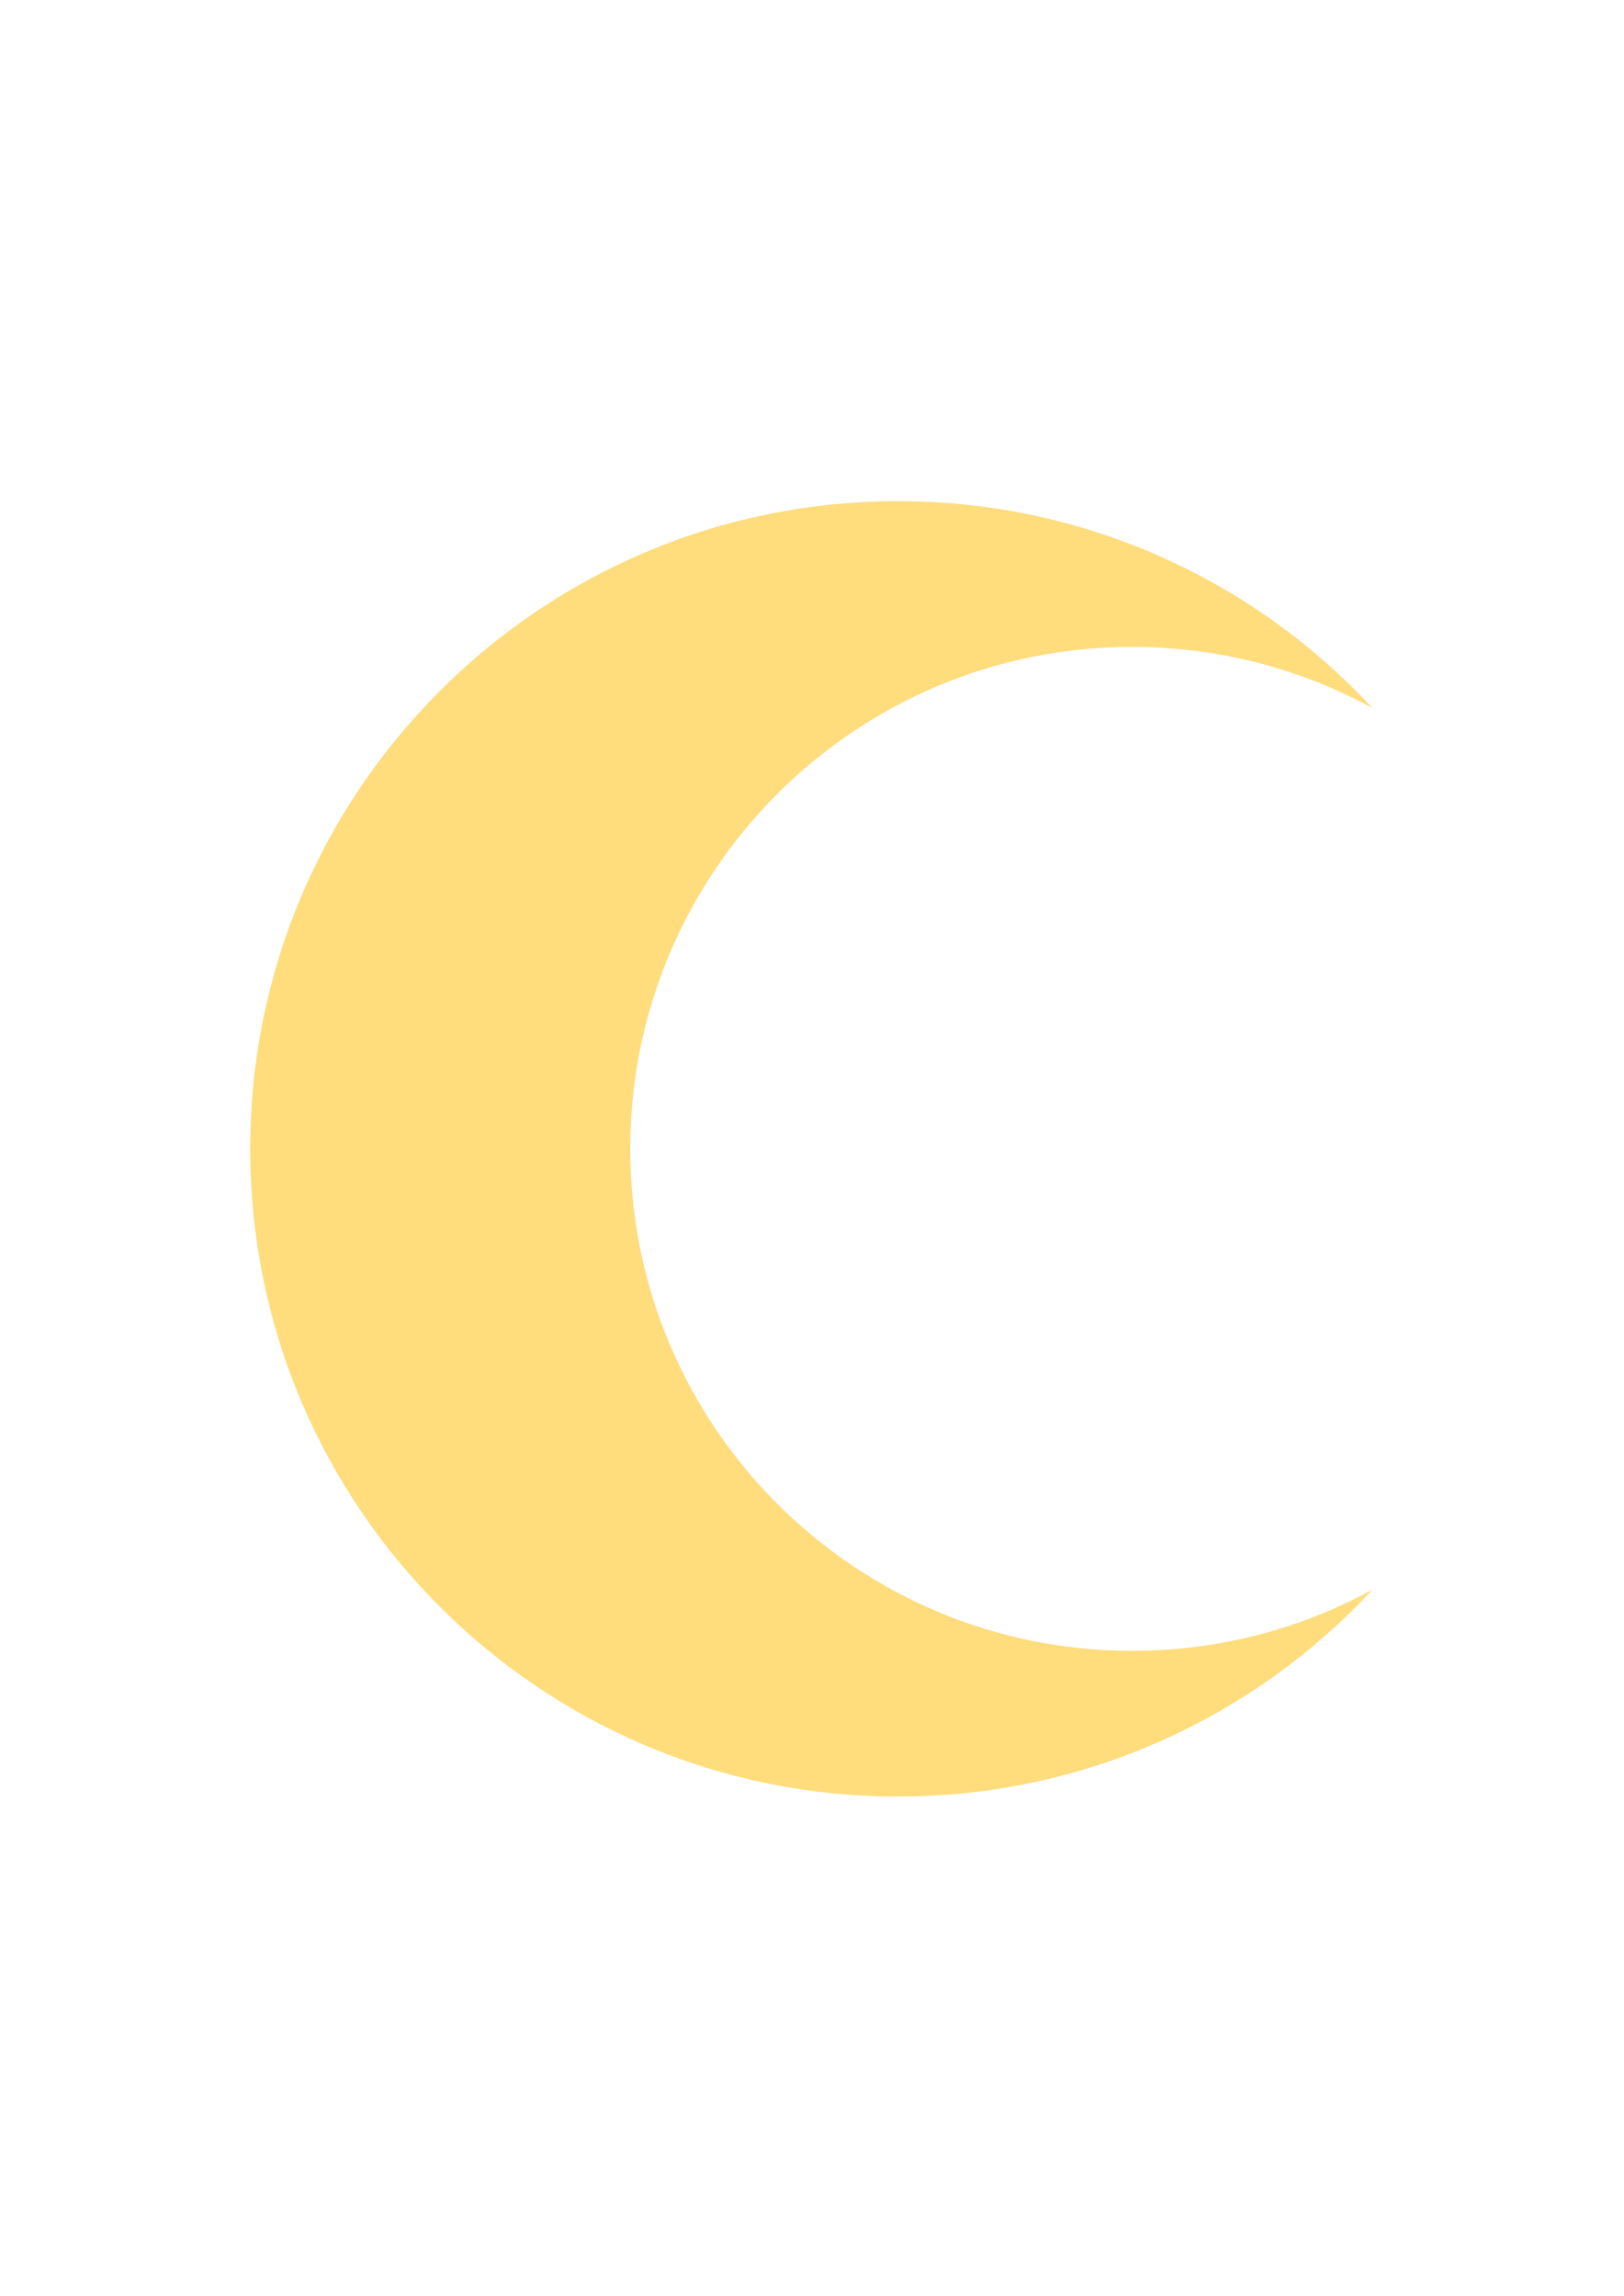
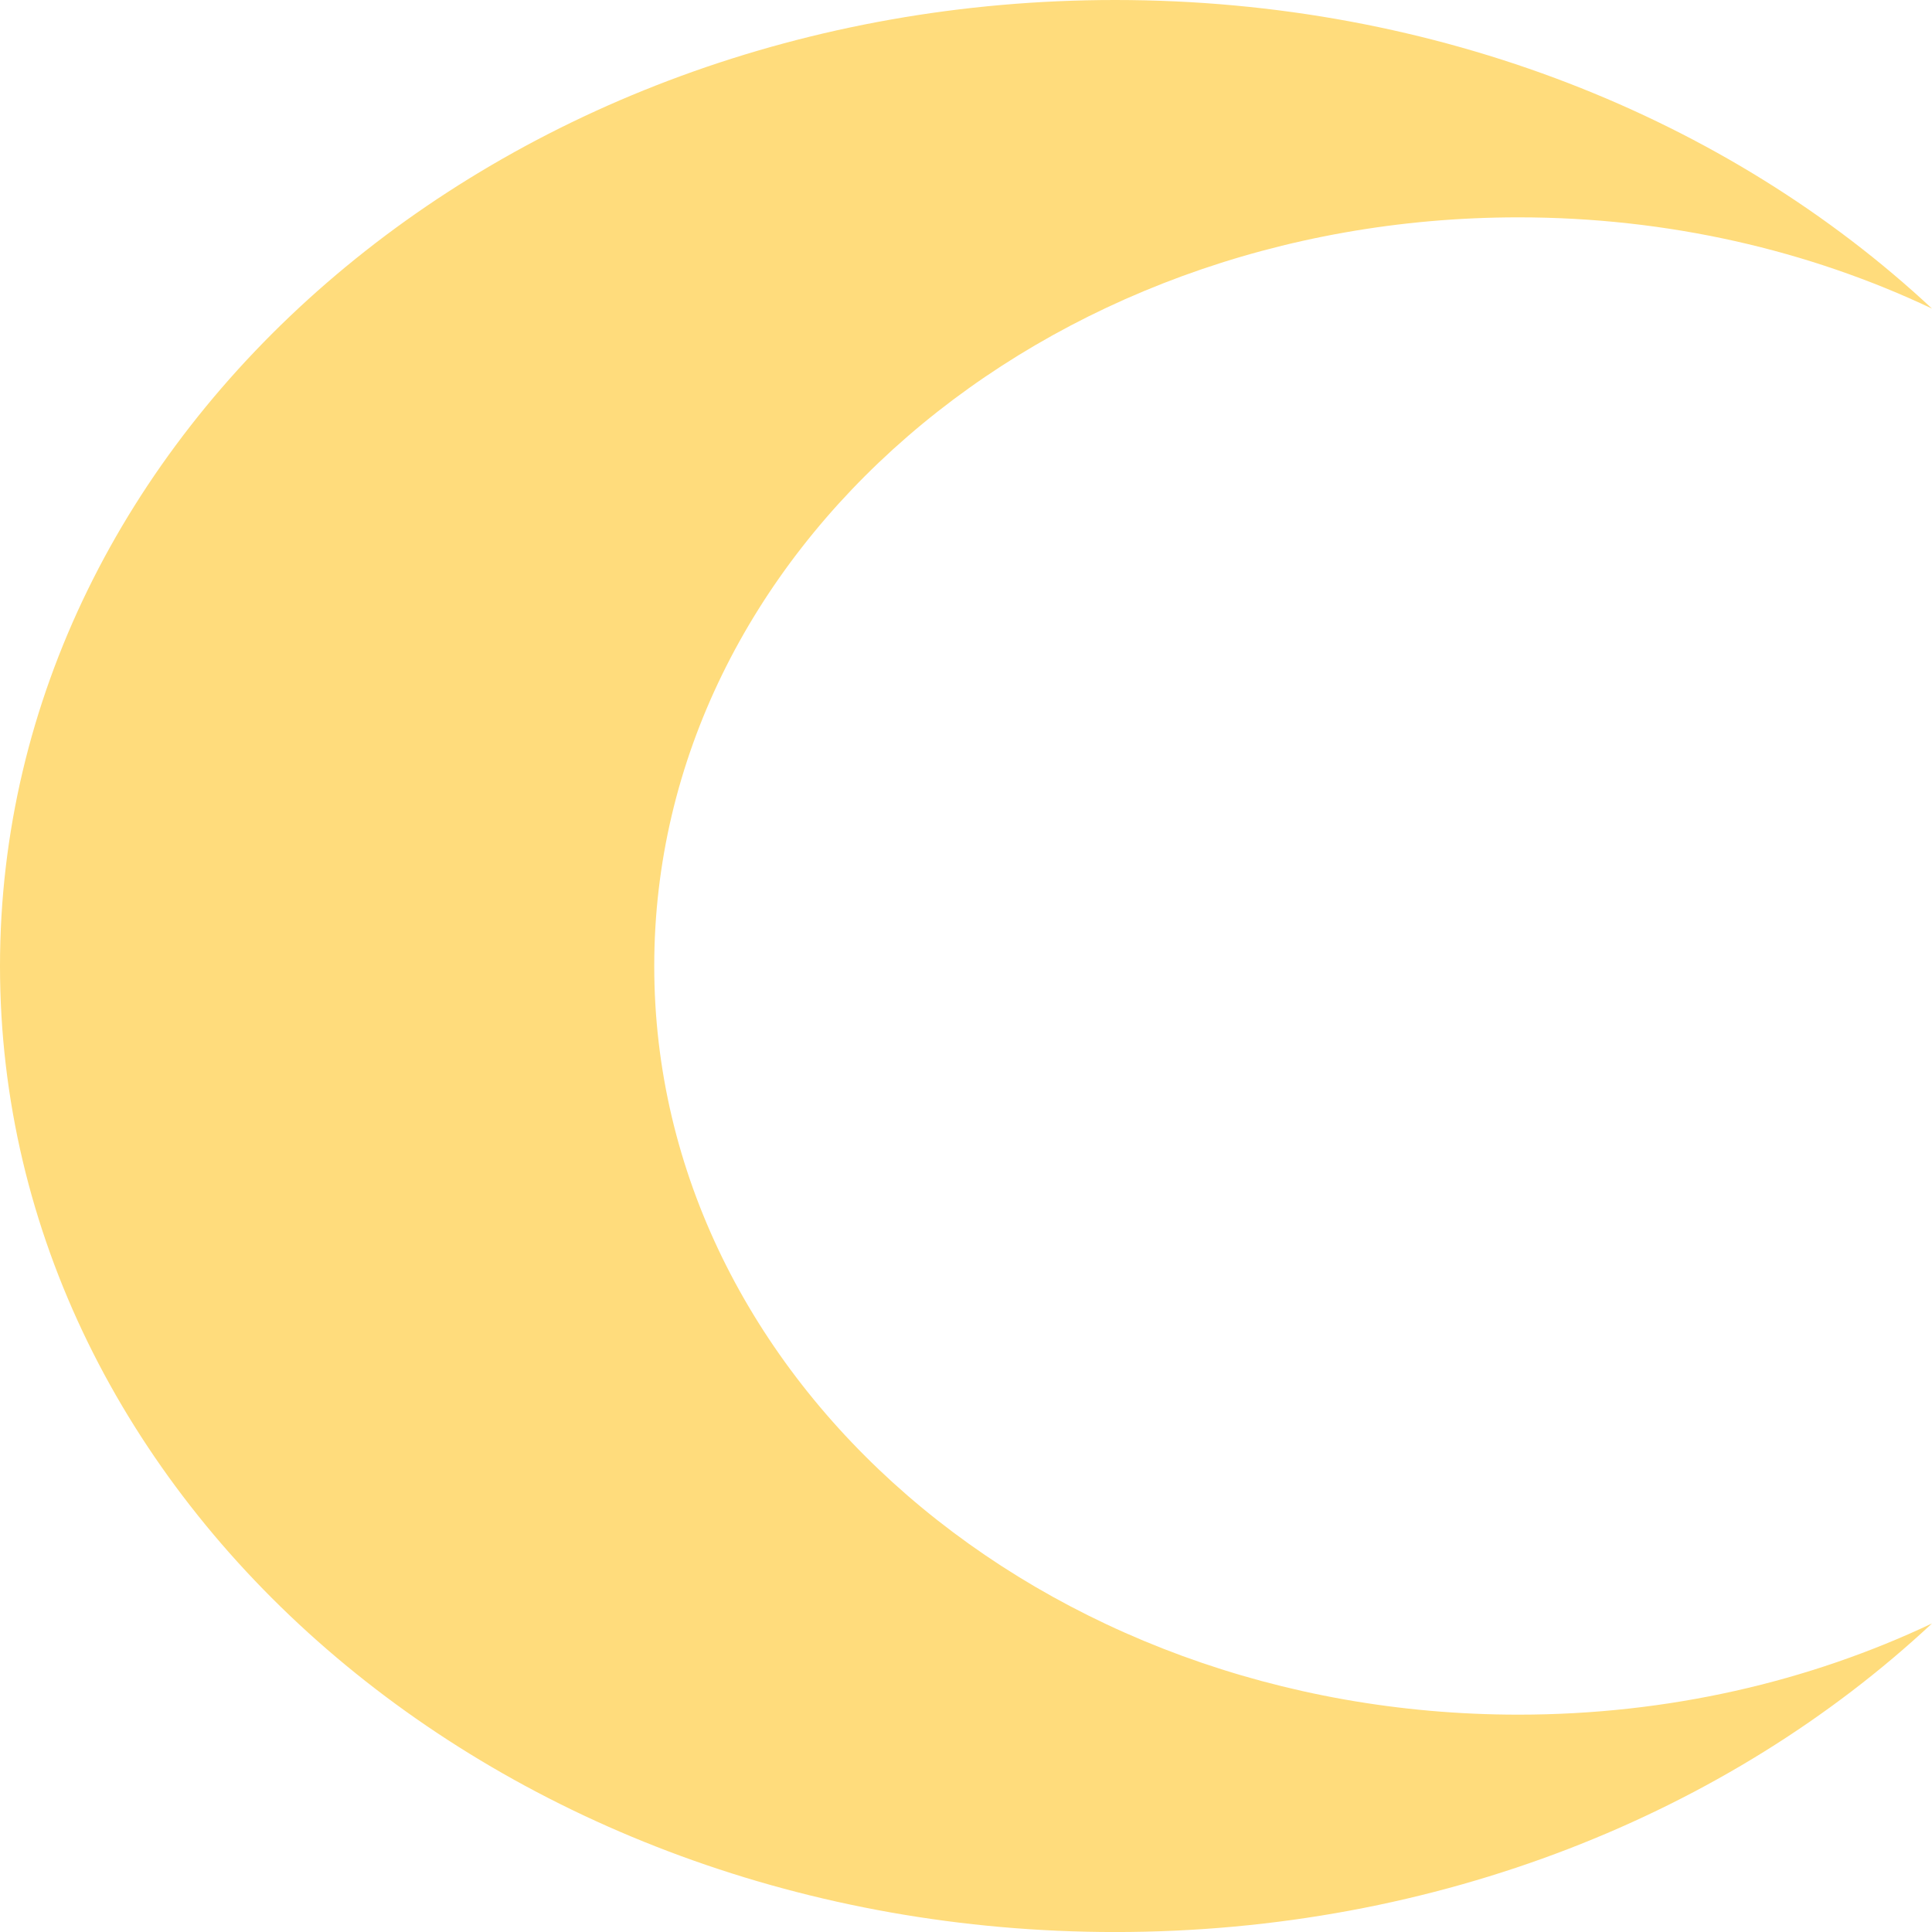
- <svg xmlns="http://www.w3.org/2000/svg" id="Calque_1" data-name="Calque 1" version="1.1" viewBox="0 0 595.28 841.89">
+ <svg xmlns="http://www.w3.org/2000/svg" id="Calque_1" data-name="Calque 1" viewBox="0 0 543.92 543.92">
  <defs>
    <style>
      .cls-1 {
        fill: #ffdc7c;
        stroke-width: 0px;
      }
    </style>
  </defs>
-   <path class="cls-1" d="M415.12,605.32c31.86,0,61.88-8.11,88.07-22.43-43.34,46.71-105.29,75.87-173.97,75.87-131.15,0-237.5-106.35-237.5-237.5s106.35-237.5,237.5-237.5c68.68,0,130.62,29.16,173.97,75.87-26.19-14.32-56.21-22.43-88.07-22.43-101.66,0-184.06,82.4-184.06,184.06s82.4,184.06,184.06,184.06Z" />
+   <path class="cls-1" d="M427.5,482.73c42.12,0,81.8-9.29,116.42-25.68-57.3,53.49-139.18,86.88-229.97,86.88C140.58,543.92,0,422.14,0,271.96S140.58,0,313.95,0c90.78,0,172.67,33.39,229.97,86.88-34.62-16.39-74.3-25.69-116.42-25.69-134.39,0-243.31,94.35-243.31,210.77s108.92,210.77,243.31,210.77Z" />
</svg>
